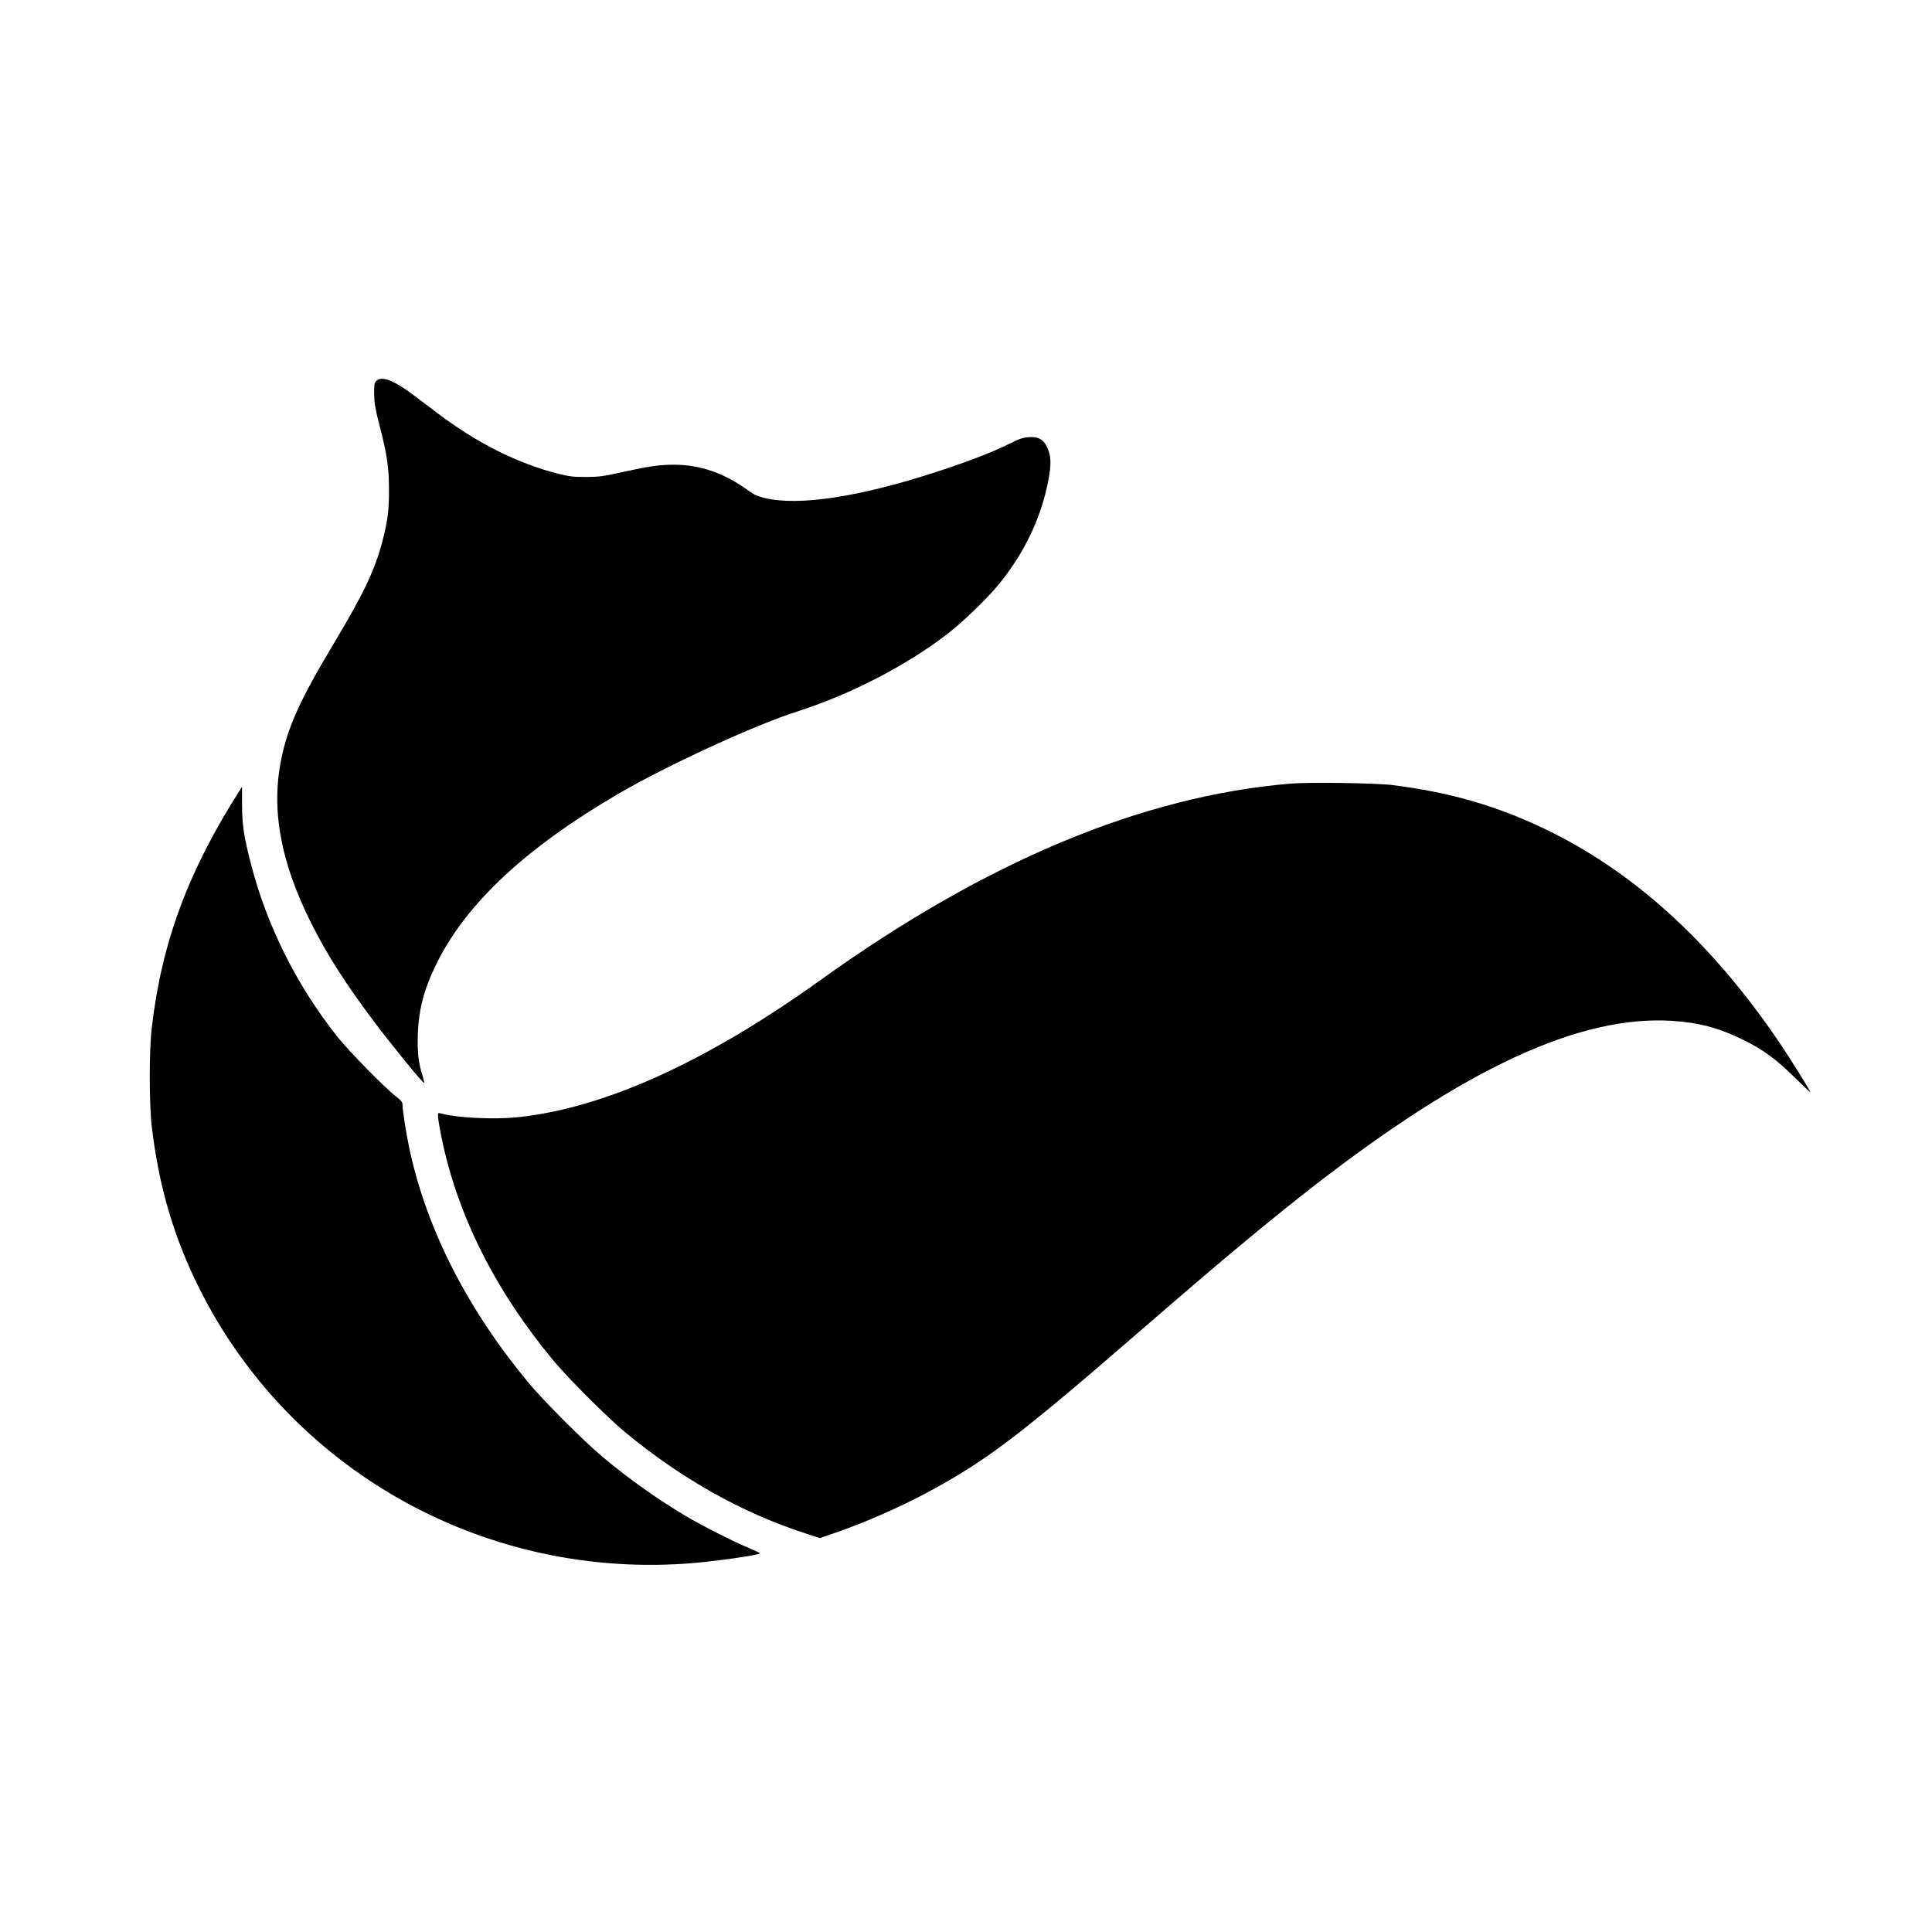
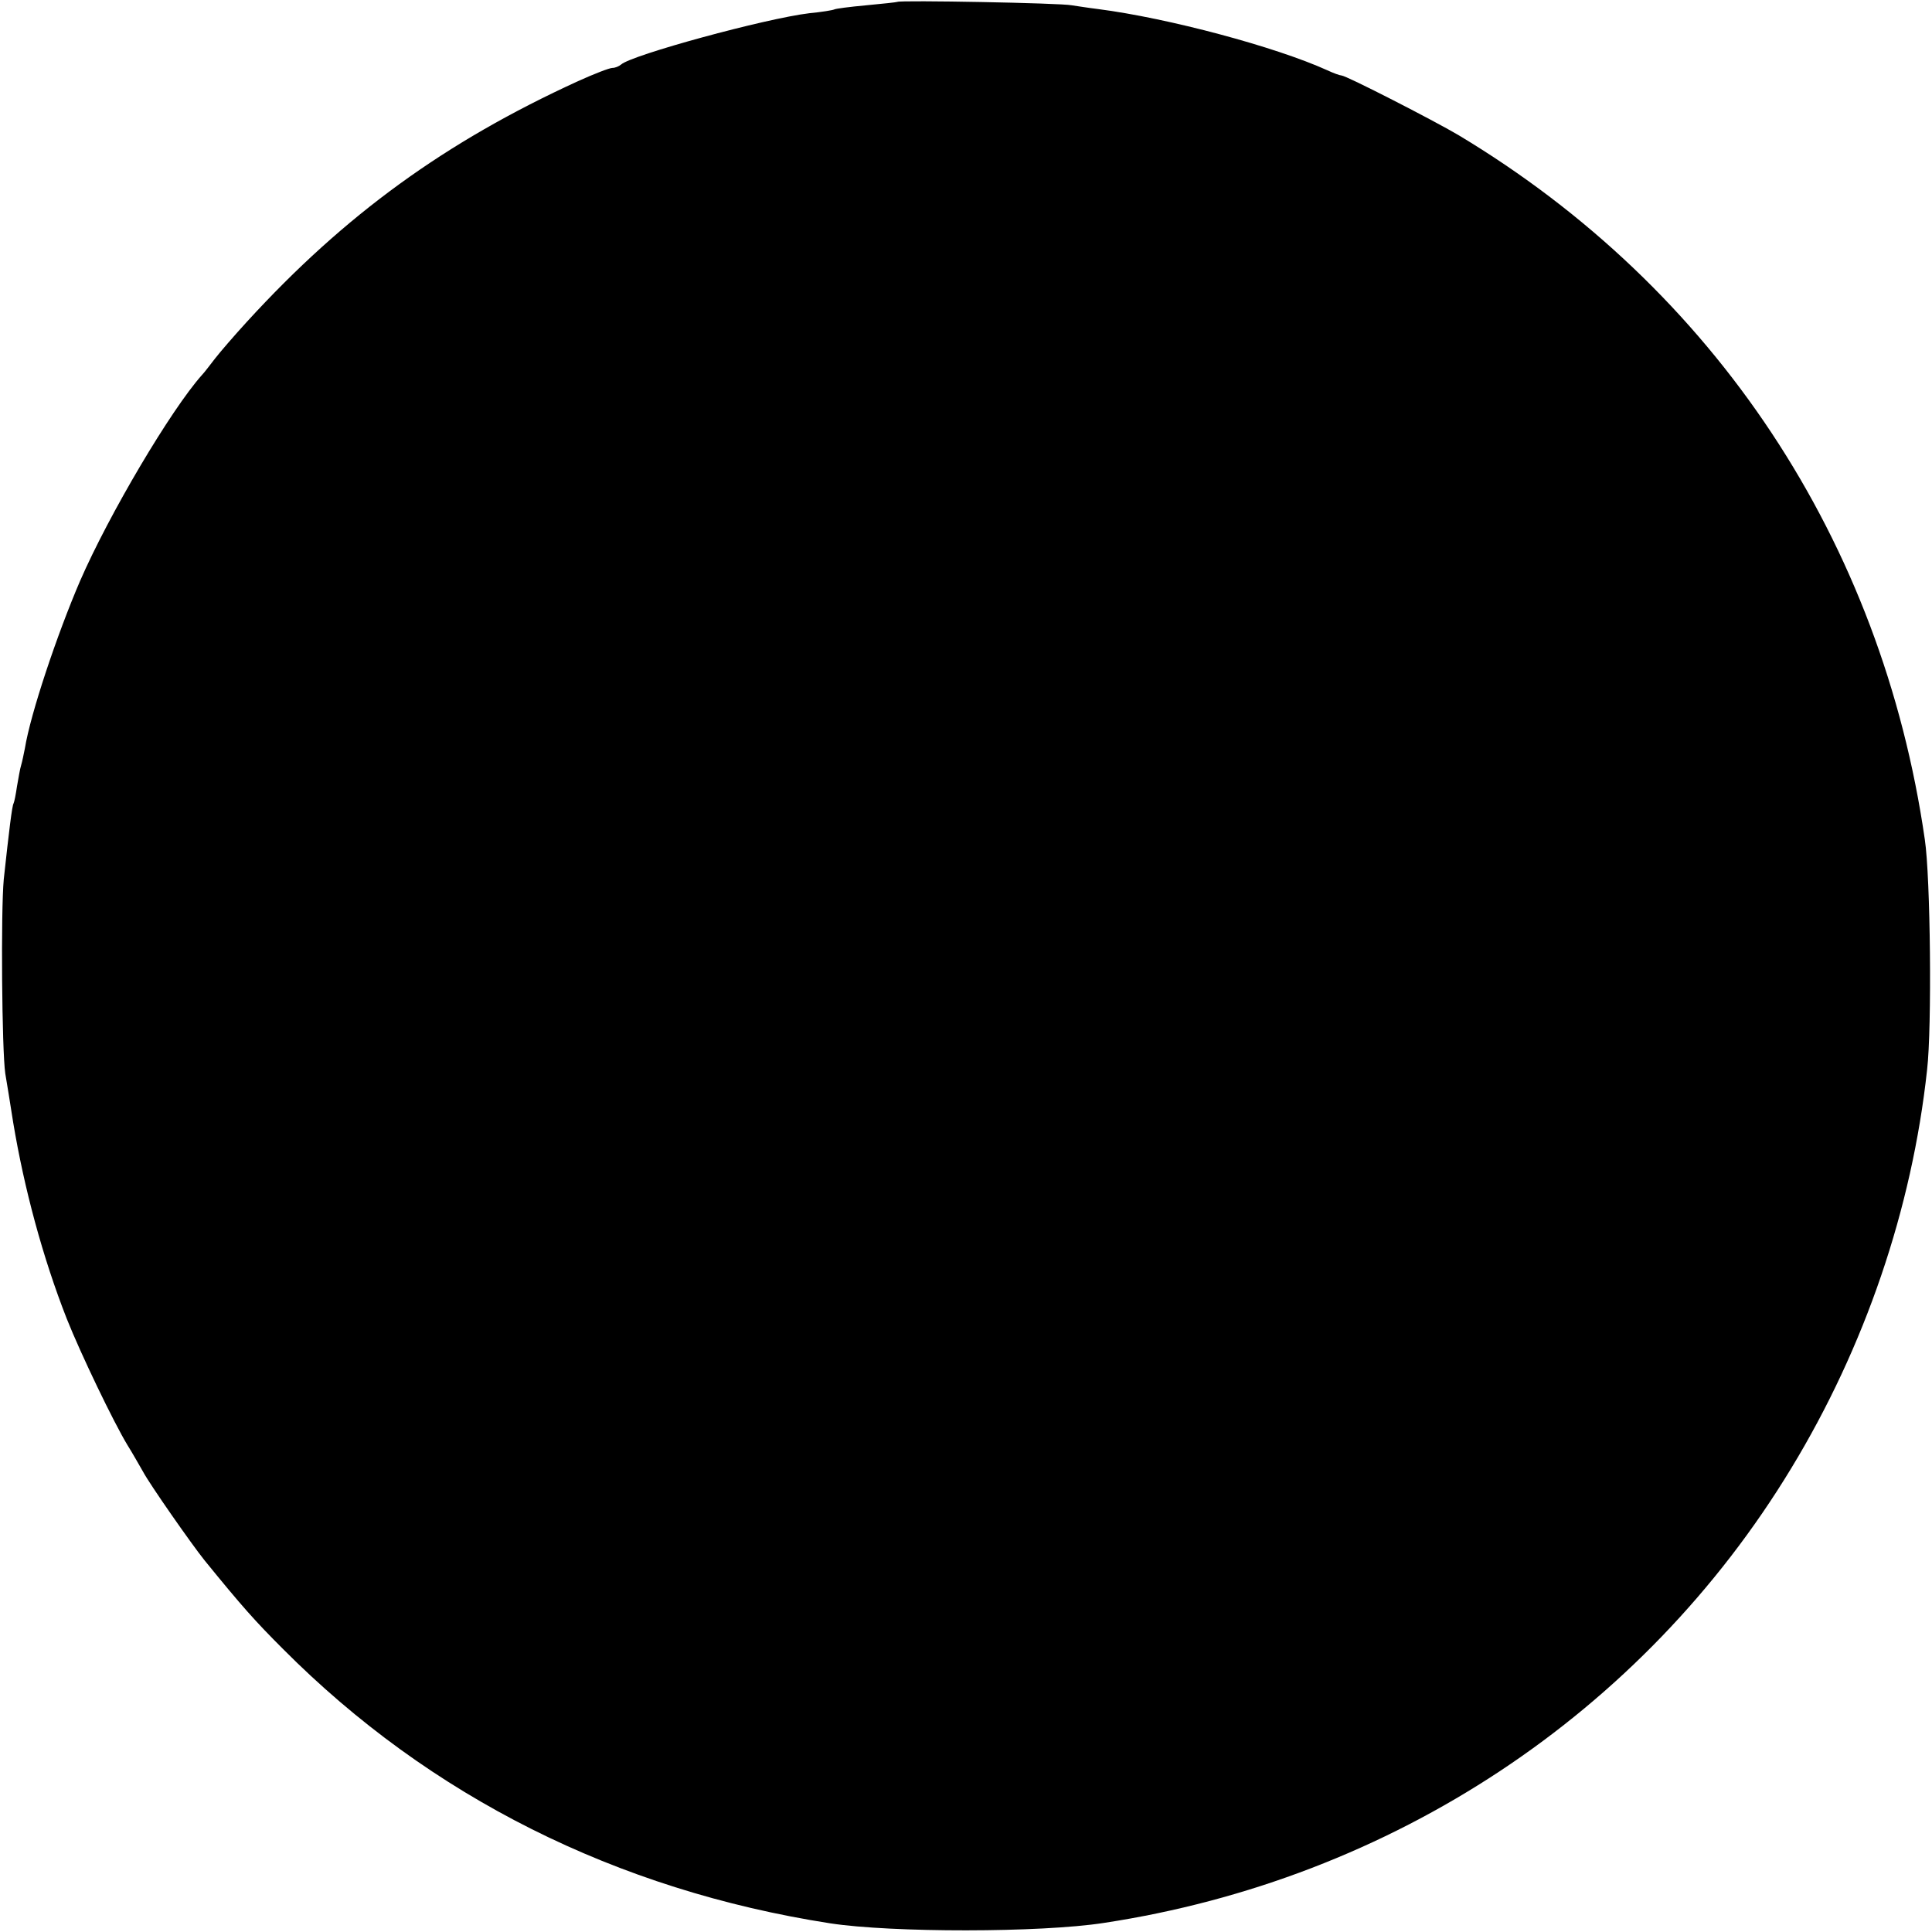
- <svg xmlns="http://www.w3.org/2000/svg" version="1.0" width="1800pt" height="1800pt" viewBox="0 0 1800 1800" preserveAspectRatio="xMidYMid meet">
-   <g transform="translate(0,1800) scale(0.1,-0.1)" fill="#000000" stroke="none">
-     <path d="M3504 14449 c-16 -18 -19 -36 -18 -123 2 -86 9 -130 52 -298 68 -263 86 -385 86 -588 1 -191 -12 -293 -59 -475 -69 -268 -177 -497 -455 -960 -313 -522 -427 -773 -489 -1075 -97 -472 -8 -959 279 -1532 145 -289 316 -557 575 -903 170 -227 460 -583 476 -584 4 -1 -3 32 -16 72 -37 114 -48 222 -42 386 9 235 60 423 178 661 279 559 829 1071 1689 1574 454 265 1272 641 1670 768 495 158 1028 434 1407 730 133 103 350 312 455 438 257 307 423 662 484 1035 19 119 13 190 -21 261 -35 72 -85 98 -173 91 -55 -4 -87 -16 -196 -70 -144 -72 -380 -162 -666 -255 -716 -233 -1278 -318 -1596 -242 -67 16 -96 29 -159 75 -222 159 -443 235 -683 235 -141 0 -219 -11 -477 -67 -190 -42 -223 -46 -345 -47 -116 0 -151 4 -250 28 -380 94 -765 287 -1136 568 -60 45 -158 119 -217 164 -189 143 -305 186 -353 133z" />
-     <path d="M12020 10699 c-1383 -117 -2837 -725 -4380 -1833 -1065 -764 -2022 -1196 -2829 -1276 -205 -20 -529 -6 -676 30 -22 5 -43 10 -47 10 -15 0 -7 -67 26 -230 148 -723 500 -1424 1046 -2081 134 -160 499 -526 660 -659 523 -434 1088 -752 1677 -944 l141 -46 134 46 c274 94 605 238 864 377 441 236 727 438 1314 931 199 167 334 283 955 820 547 472 966 819 1335 1106 1425 1106 2482 1593 3340 1539 249 -16 439 -67 665 -179 187 -93 301 -177 474 -347 80 -78 146 -141 148 -139 5 5 -193 322 -294 471 -632 929 -1352 1584 -2178 1981 -455 218 -893 344 -1425 410 -157 19 -778 28 -950 13z" />
-     <path d="M2244 10653 c-491 -768 -736 -1426 -830 -2228 -25 -211 -25 -709 0 -920 65 -555 205 -1032 442 -1507 841 -1682 2619 -2692 4519 -2567 241 15 705 80 705 98 0 3 -49 26 -108 51 -139 57 -436 208 -582 295 -267 159 -538 351 -780 555 -174 146 -545 518 -684 685 -567 682 -943 1417 -1107 2160 -31 141 -69 379 -69 431 0 26 -10 39 -62 80 -102 78 -437 420 -540 549 -381 478 -663 1041 -811 1620 -65 251 -81 361 -82 547 0 93 0 168 0 168 0 0 -5 -8 -11 -17z" />
+ <svg xmlns="http://www.w3.org/2000/svg" version="1.0" width="512pt" height="512pt" viewBox="0 0 512 512" preserveAspectRatio="xMidYMid meet">
+   <g transform="translate(0,512) scale(0.1,-0.1)" fill="#000000" stroke="none">
+     <path d="M2378 5115 c-2 -1 -39 -5 -82 -9 -44 -4 -82 -9 -85 -11 -4 -2 -34 -7 -66 -10 -117 -14 -472 -111 -499 -136 -6 -5 -16 -9 -23 -9 -8 0 -49 -16 -91 -35 -352 -161 -618 -354 -877 -637 -33 -36 -71 -80 -85 -98 -14 -18 -29 -38 -35 -44 -82 -92 -246 -369 -323 -546 -61 -142 -131 -351 -146 -443 -3 -15 -7 -35 -10 -45 -3 -9 -7 -34 -11 -56 -3 -21 -7 -41 -9 -45 -4 -6 -12 -72 -26 -201 -8 -85 -5 -454 4 -515 4 -22 13 -80 21 -130 29 -174 78 -357 142 -520 37 -93 124 -274 161 -335 12 -19 30 -51 41 -70 18 -34 130 -194 163 -235 100 -123 134 -161 208 -235 389 -391 884 -639 1450 -727 163 -25 557 -25 725 1 764 116 1428 555 1822 1205 195 321 320 687 360 1056 13 112 9 510 -6 610 -114 791 -556 1459 -1236 1867 -66 39 -298 158 -310 158 -4 0 -21 6 -38 14 -137 62 -421 138 -607 162 -25 3 -56 8 -70 10 -27 6 -456 14 -462 9z" />
  </g>
</svg>
